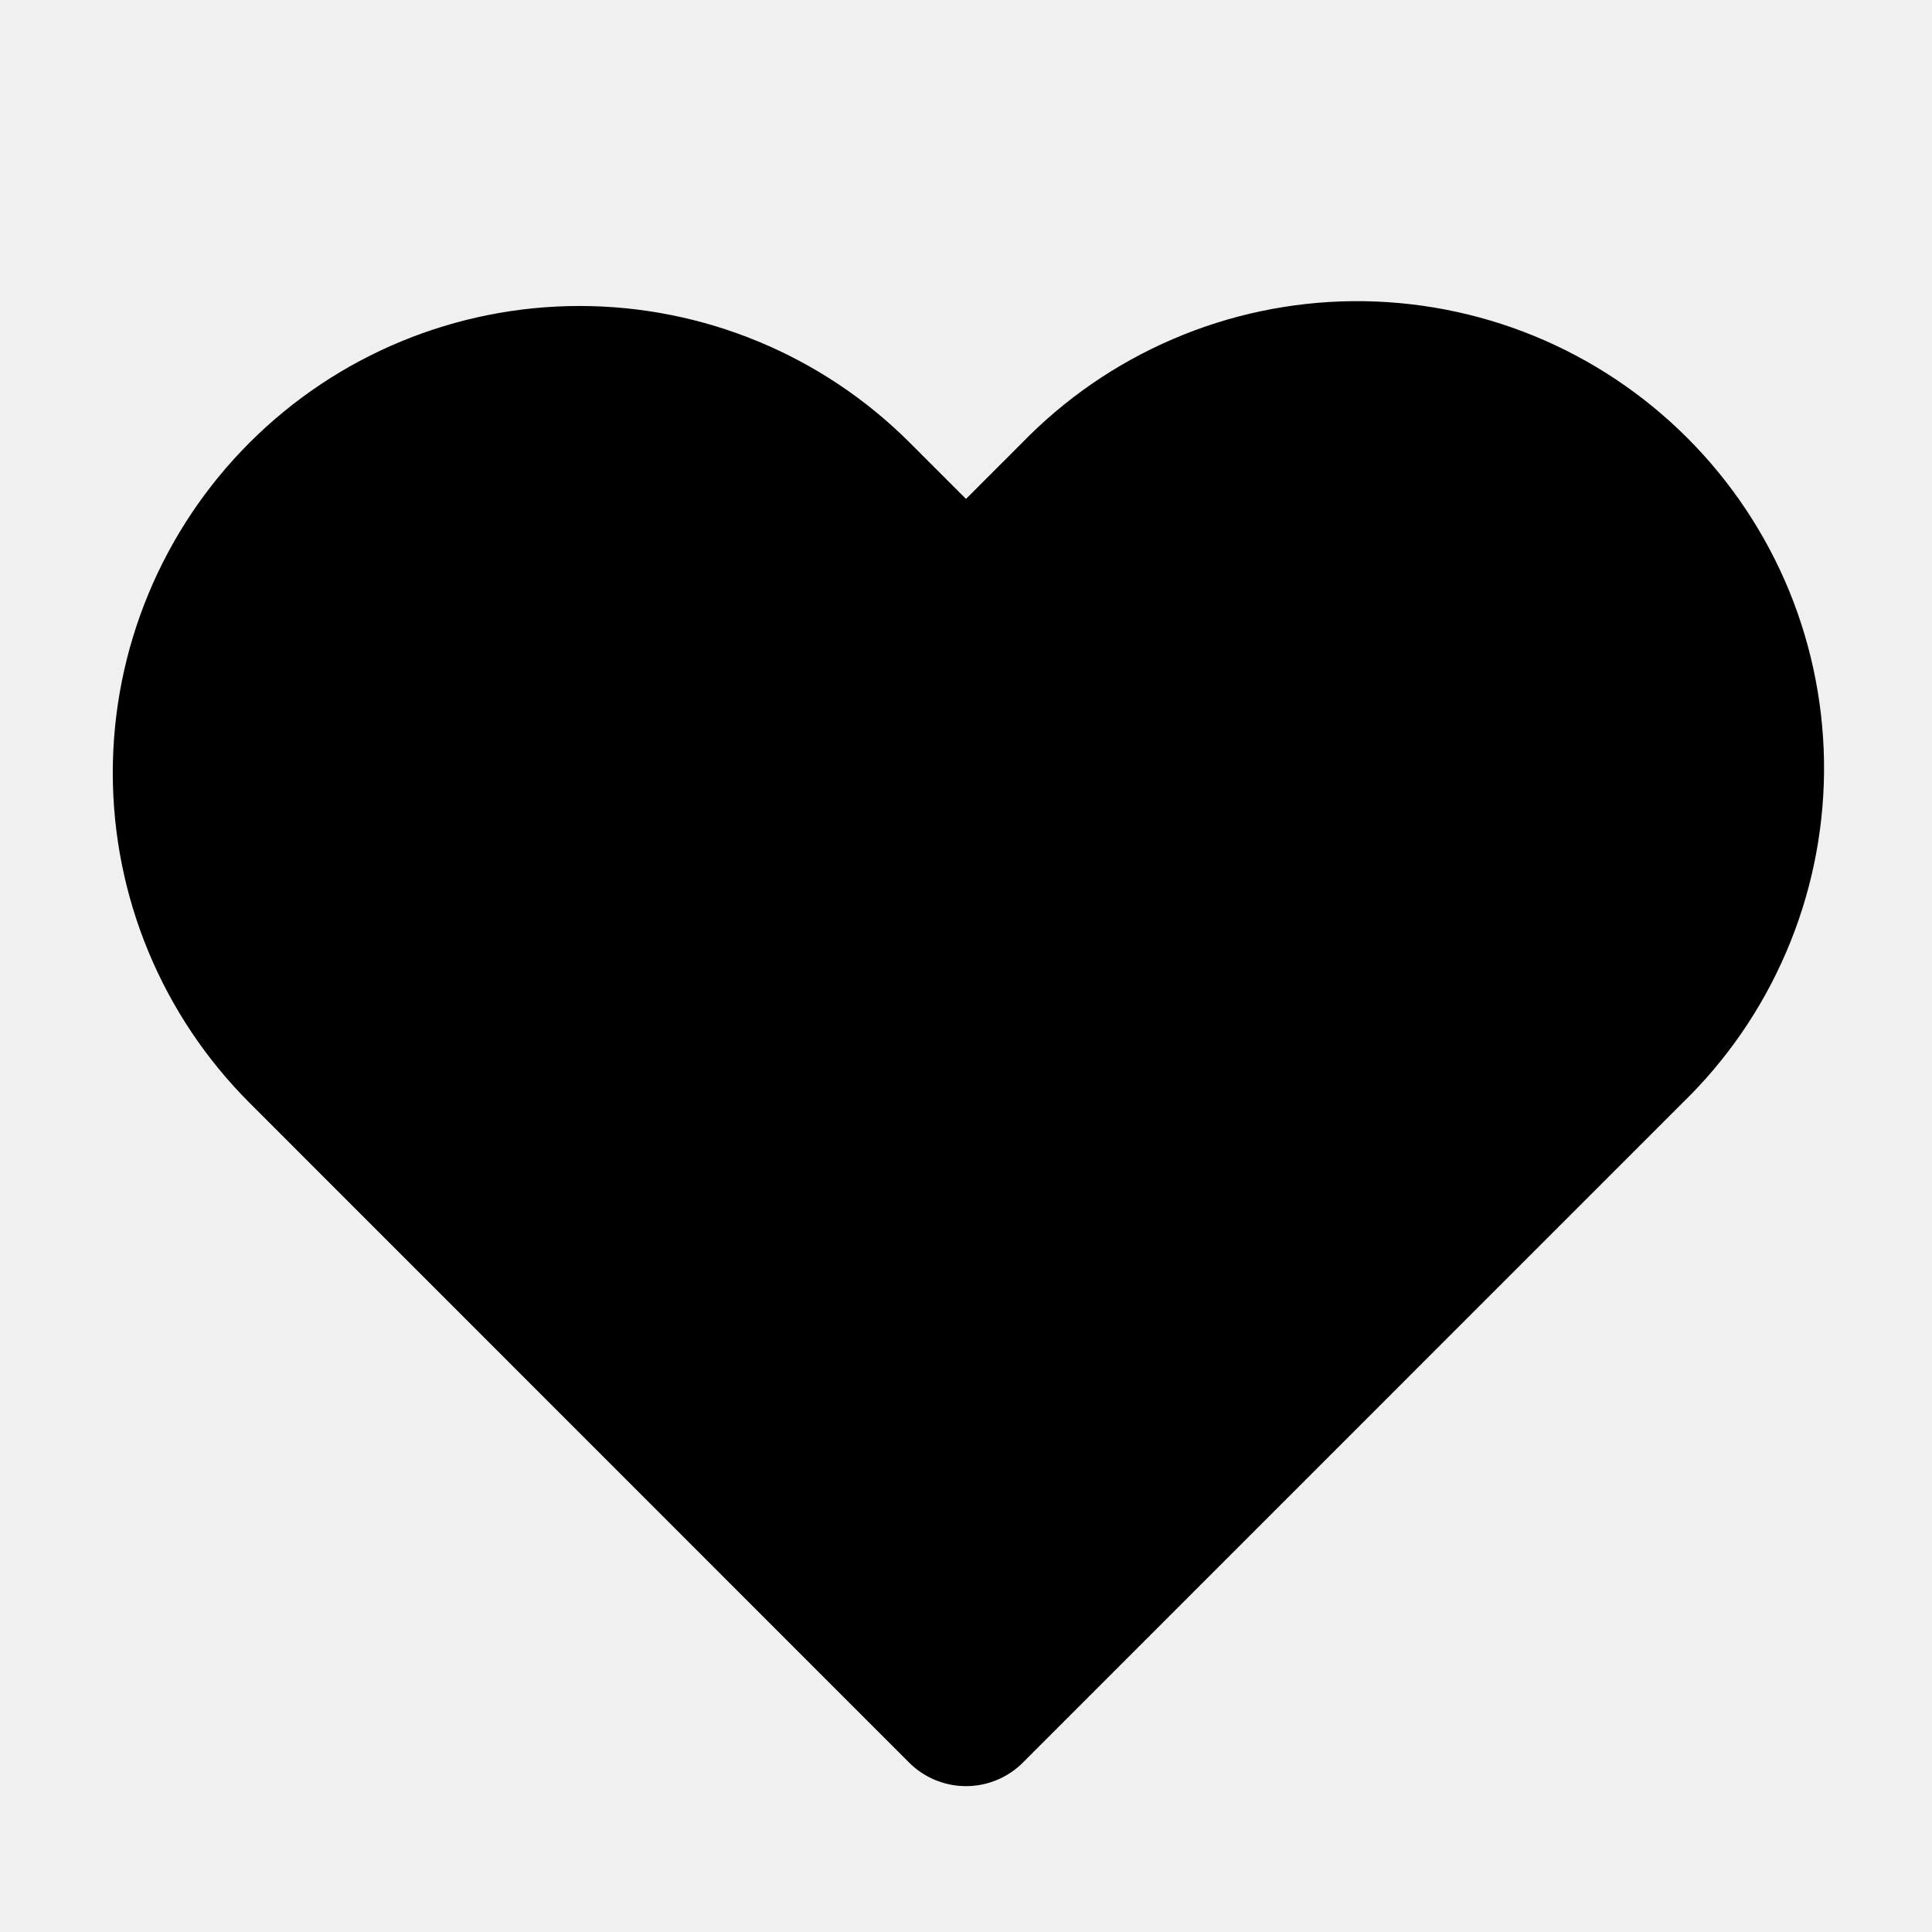
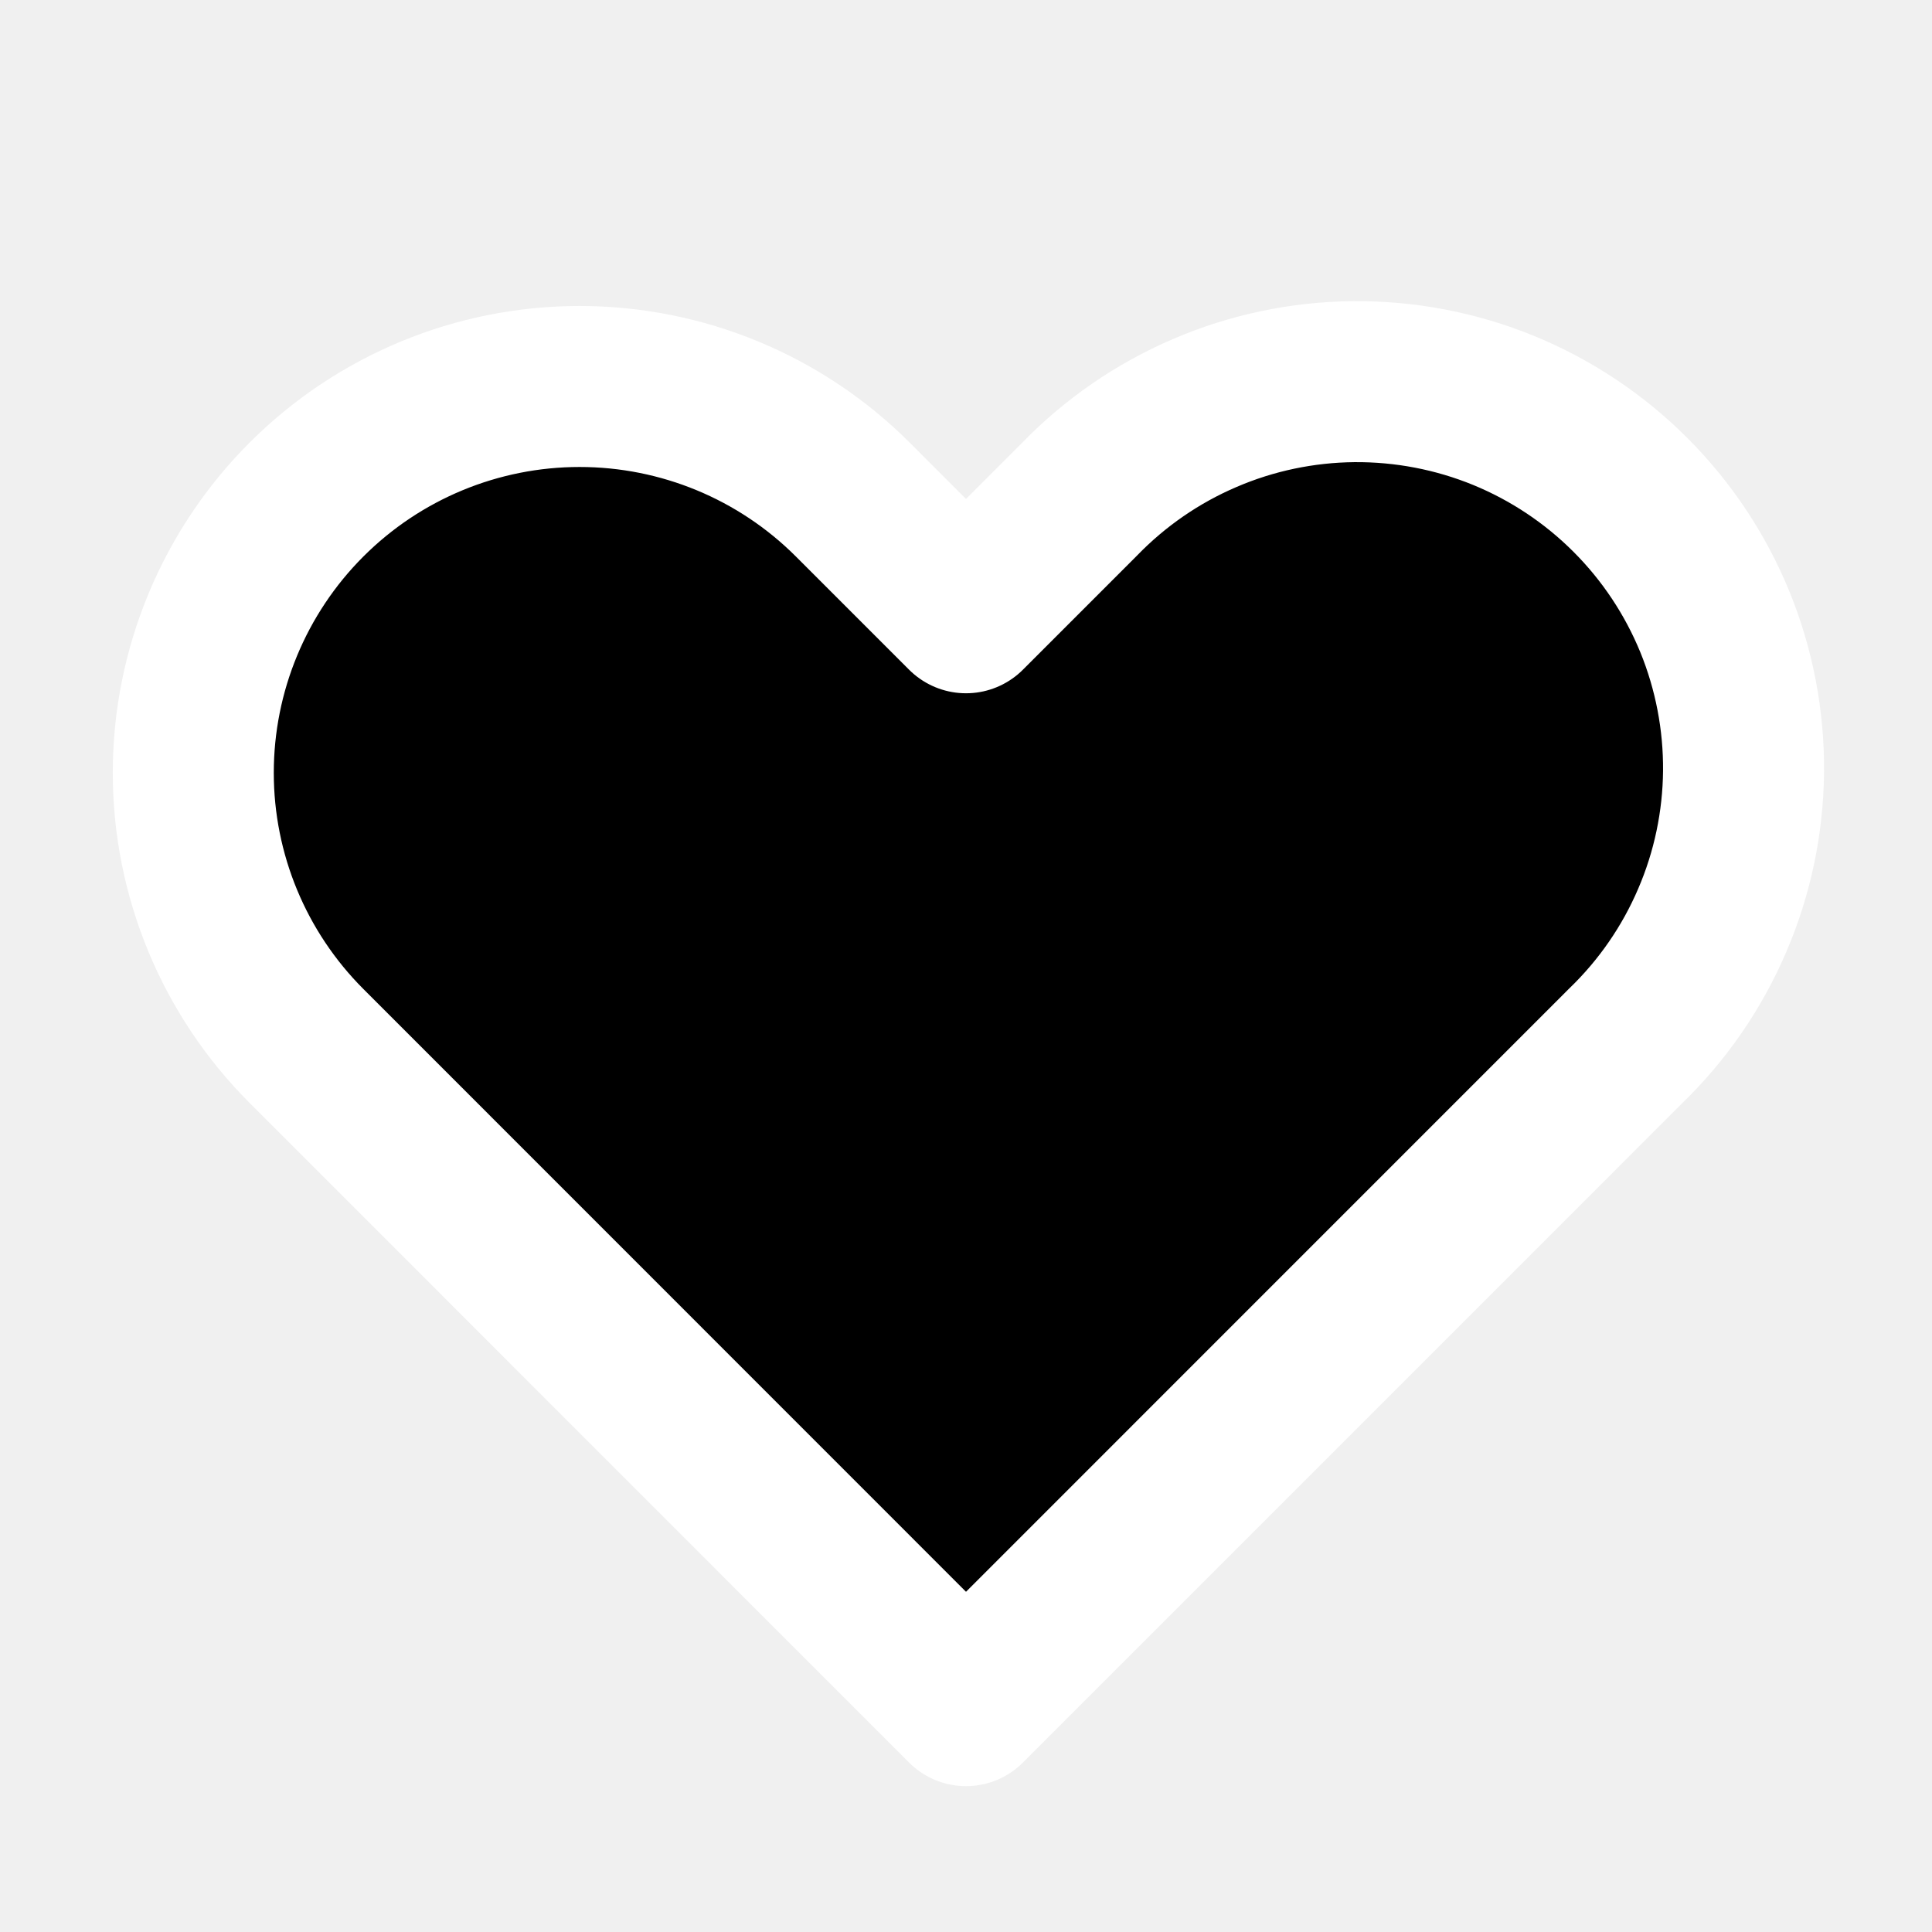
<svg xmlns="http://www.w3.org/2000/svg" viewBox="0 0 24 24" width="24" height="24" fill="none">
  <rect id="heart" width="24" height="24" x="0" y="0" fill="currentColor" fill-opacity="0" />
-   <path id="Icon" d="M7.2 4.801C8.473 4.801 9.694 5.306 10.594 6.206L12 7.612L13.406 6.206C13.849 5.748 14.379 5.382 14.965 5.131C15.55 4.879 16.18 4.747 16.817 4.741C17.455 4.736 18.087 4.857 18.677 5.098C19.267 5.34 19.802 5.696 20.253 6.147C20.704 6.598 21.06 7.133 21.302 7.723C21.543 8.313 21.664 8.945 21.659 9.583C21.653 10.22 21.521 10.85 21.269 11.435C21.018 12.021 20.652 12.551 20.194 12.993L12 21.188L3.807 12.993C2.907 12.093 2.401 10.873 2.401 9.6C2.401 8.327 2.907 7.106 3.807 6.206C4.707 5.306 5.927 4.801 7.2 4.801Z" fill-rule="evenodd" stroke="currentColor" fill="currentColor" stroke-linejoin="round" stroke-width="2" />
+   <path id="Icon" d="M7.2 4.801C8.473 4.801 9.694 5.306 10.594 6.206L12 7.612L13.406 6.206C13.849 5.748 14.379 5.382 14.965 5.131C15.55 4.879 16.18 4.747 16.817 4.741C17.455 4.736 18.087 4.857 18.677 5.098C19.267 5.34 19.802 5.696 20.253 6.147C20.704 6.598 21.06 7.133 21.302 7.723C21.543 8.313 21.664 8.945 21.659 9.583C21.653 10.22 21.521 10.85 21.269 11.435C21.018 12.021 20.652 12.551 20.194 12.993L12 21.188L3.807 12.993C2.907 12.093 2.401 10.873 2.401 9.6C2.401 8.327 2.907 7.106 3.807 6.206C4.707 5.306 5.927 4.801 7.2 4.801Z" fill-rule="evenodd" stroke="white" fill="currentColor" stroke-linejoin="round" stroke-width="2" />
</svg>
